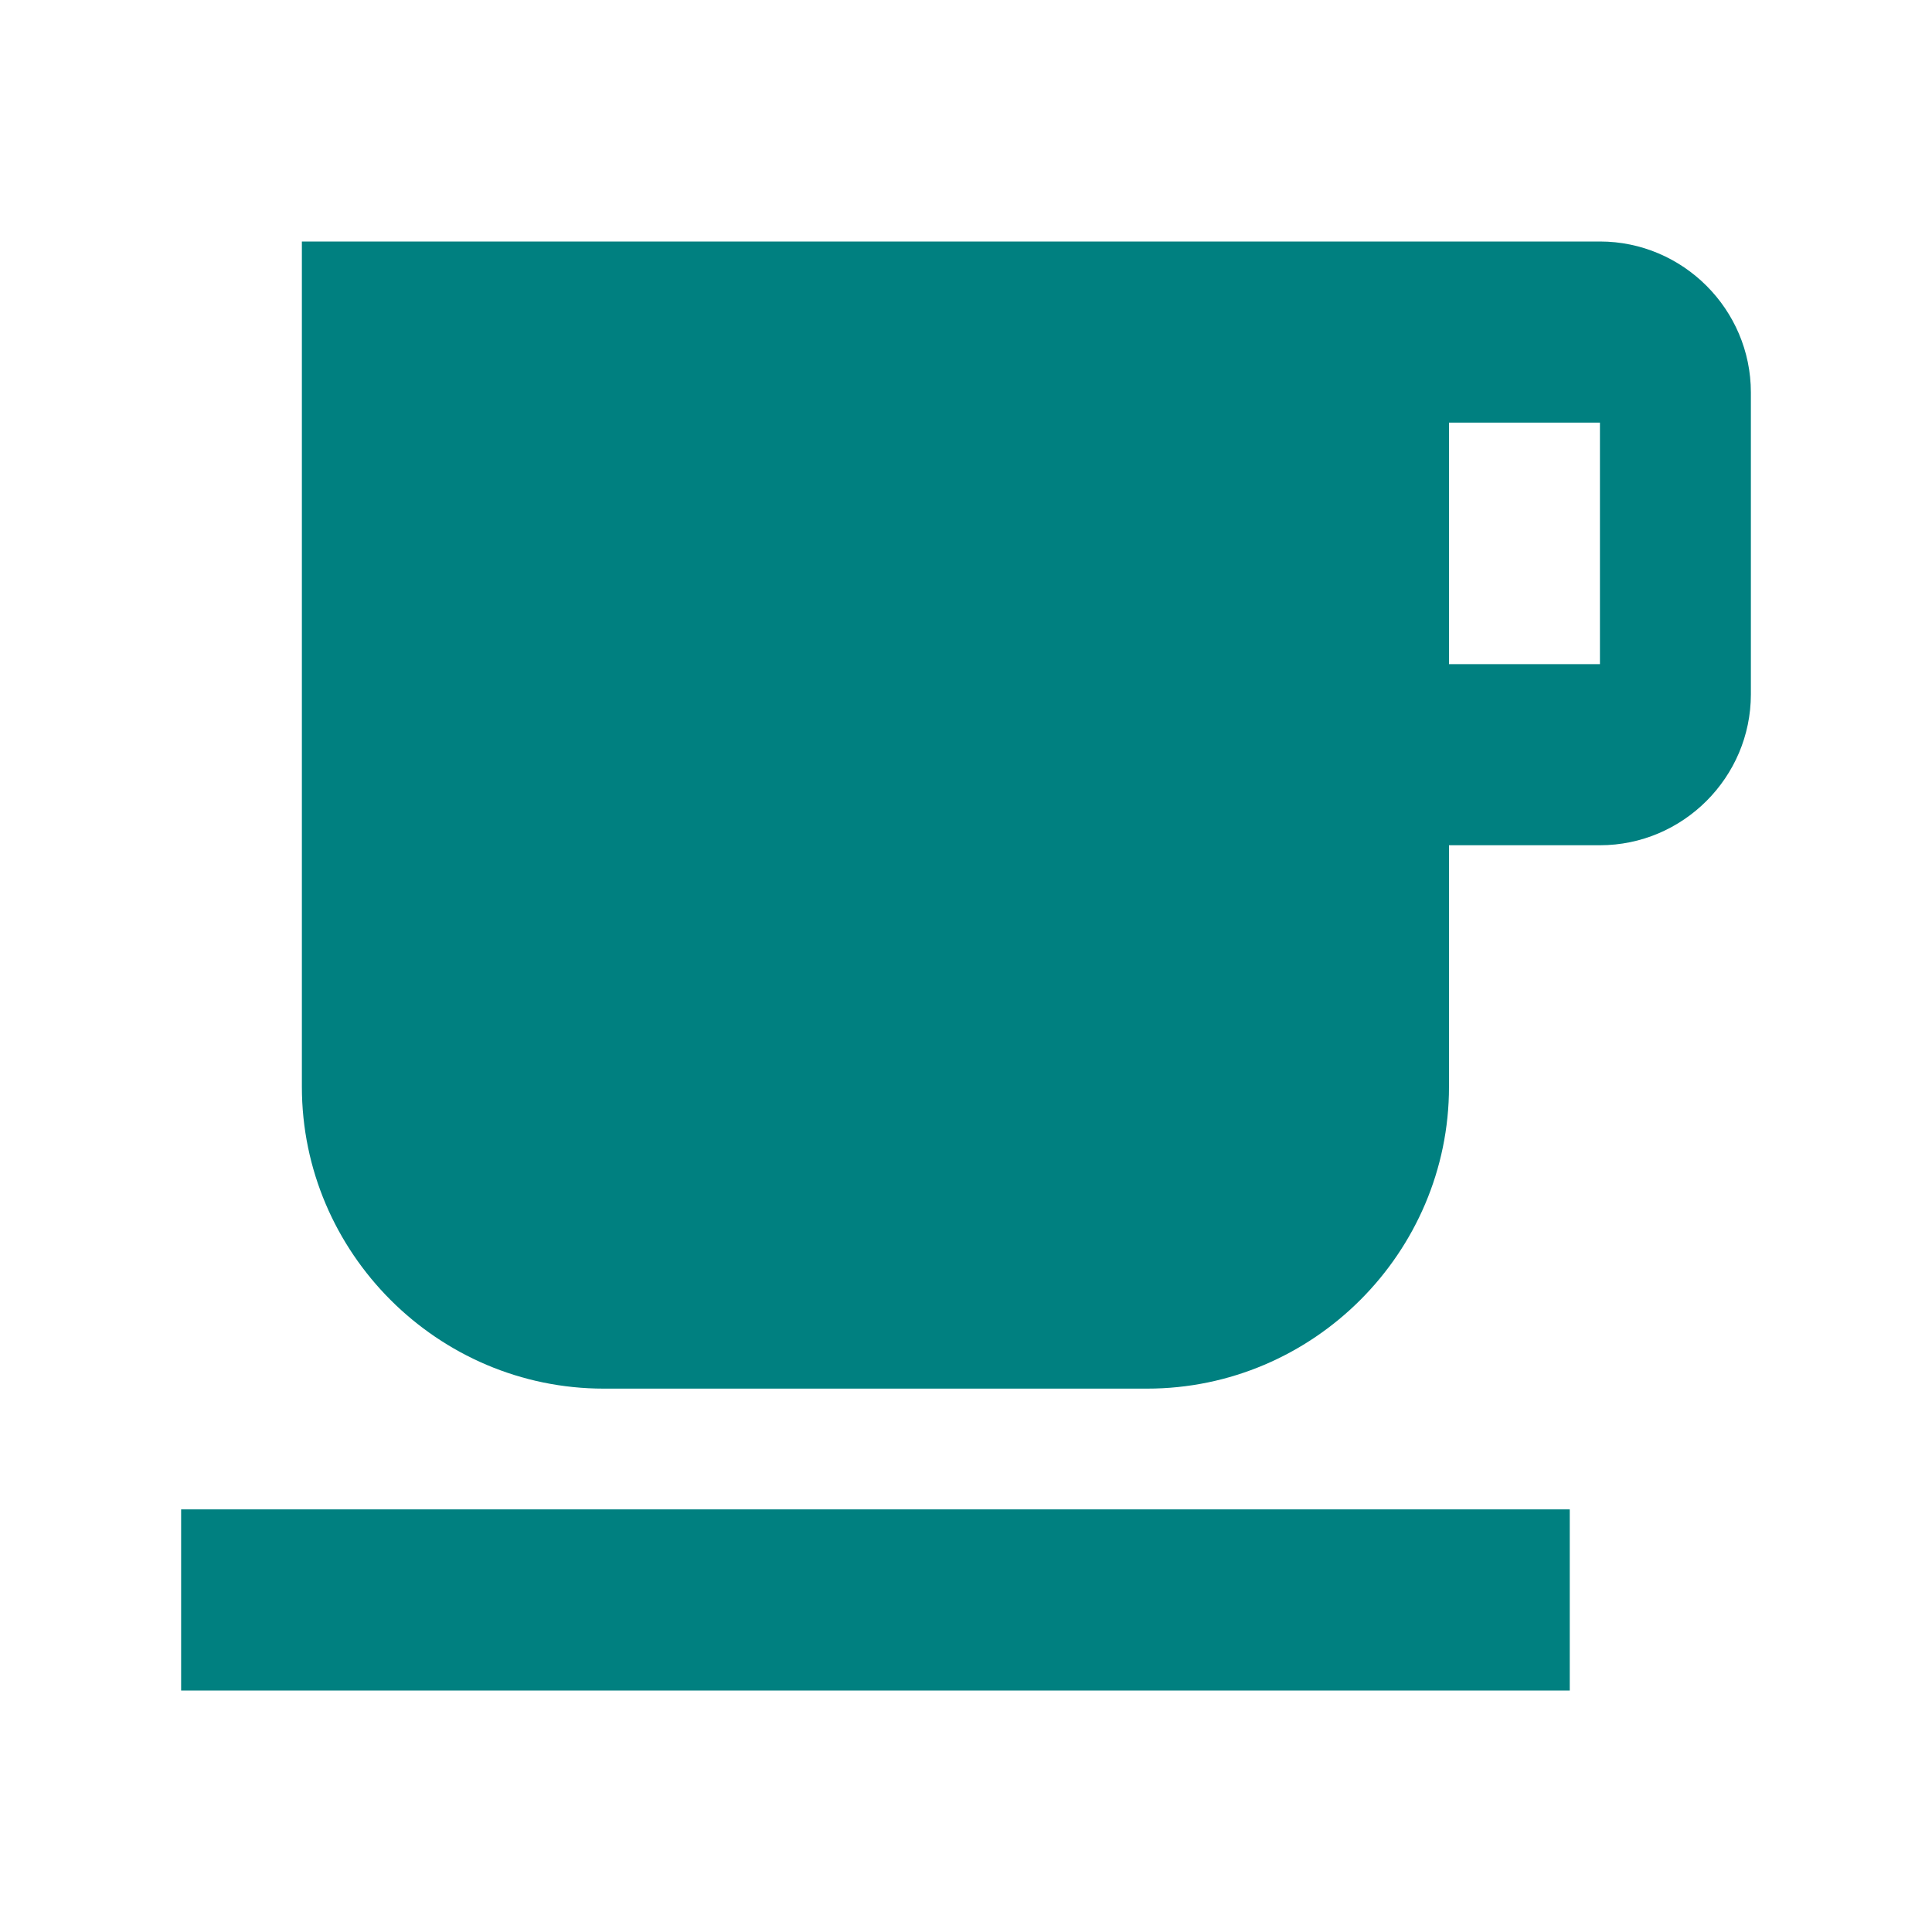
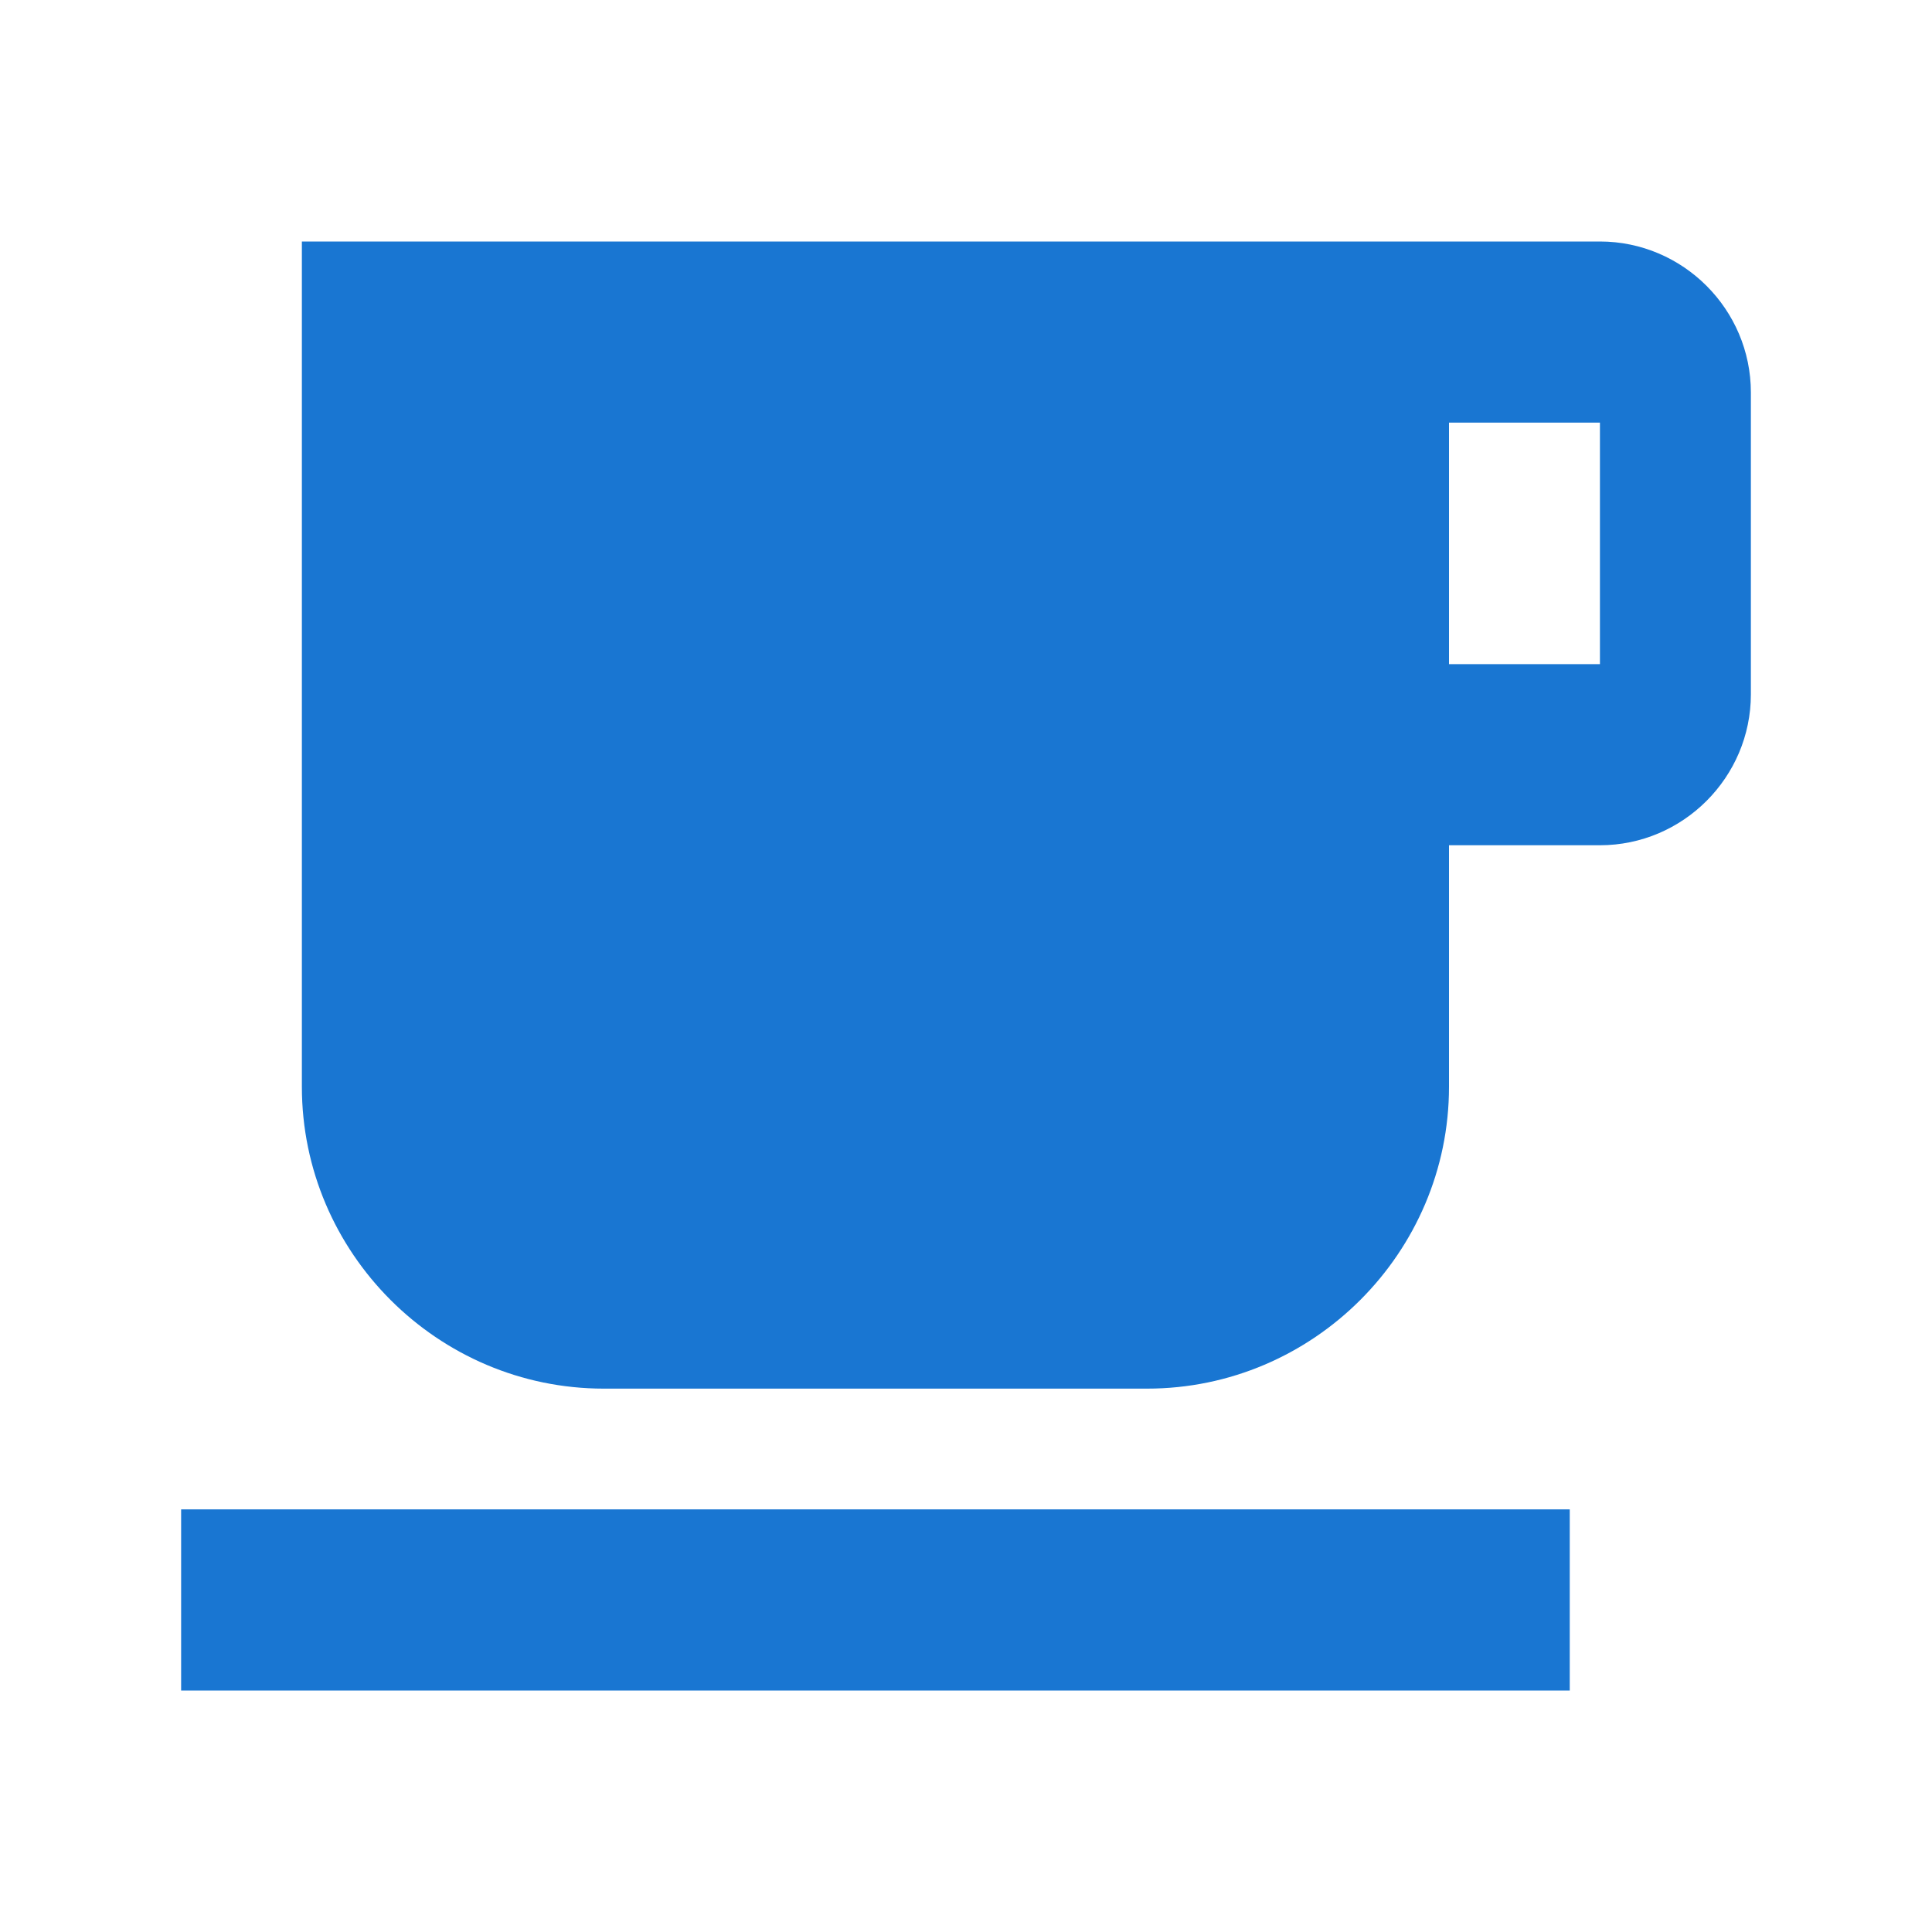
<svg xmlns="http://www.w3.org/2000/svg" viewBox="0 0 1024 1024" version="1.1" width="128" height="128">
-   <path d="M96 800h736v96H96zM848 128H160v448c0 88 72 160 160 160h288c88 0 160-72 160-160v-128h80c44 0 80-36 80-80v-160c0-44-36-80-80-80z m0 224h-80v-128h80v128z" fill="#008080" />
+   <path d="M96 800h736v96H96zM848 128H160v448c0 88 72 160 160 160h288c88 0 160-72 160-160v-128h80c44 0 80-36 80-80v-160c0-44-36-80-80-80z m0 224h-80v-128h80v128z" fill="#1976d2" />
</svg>
